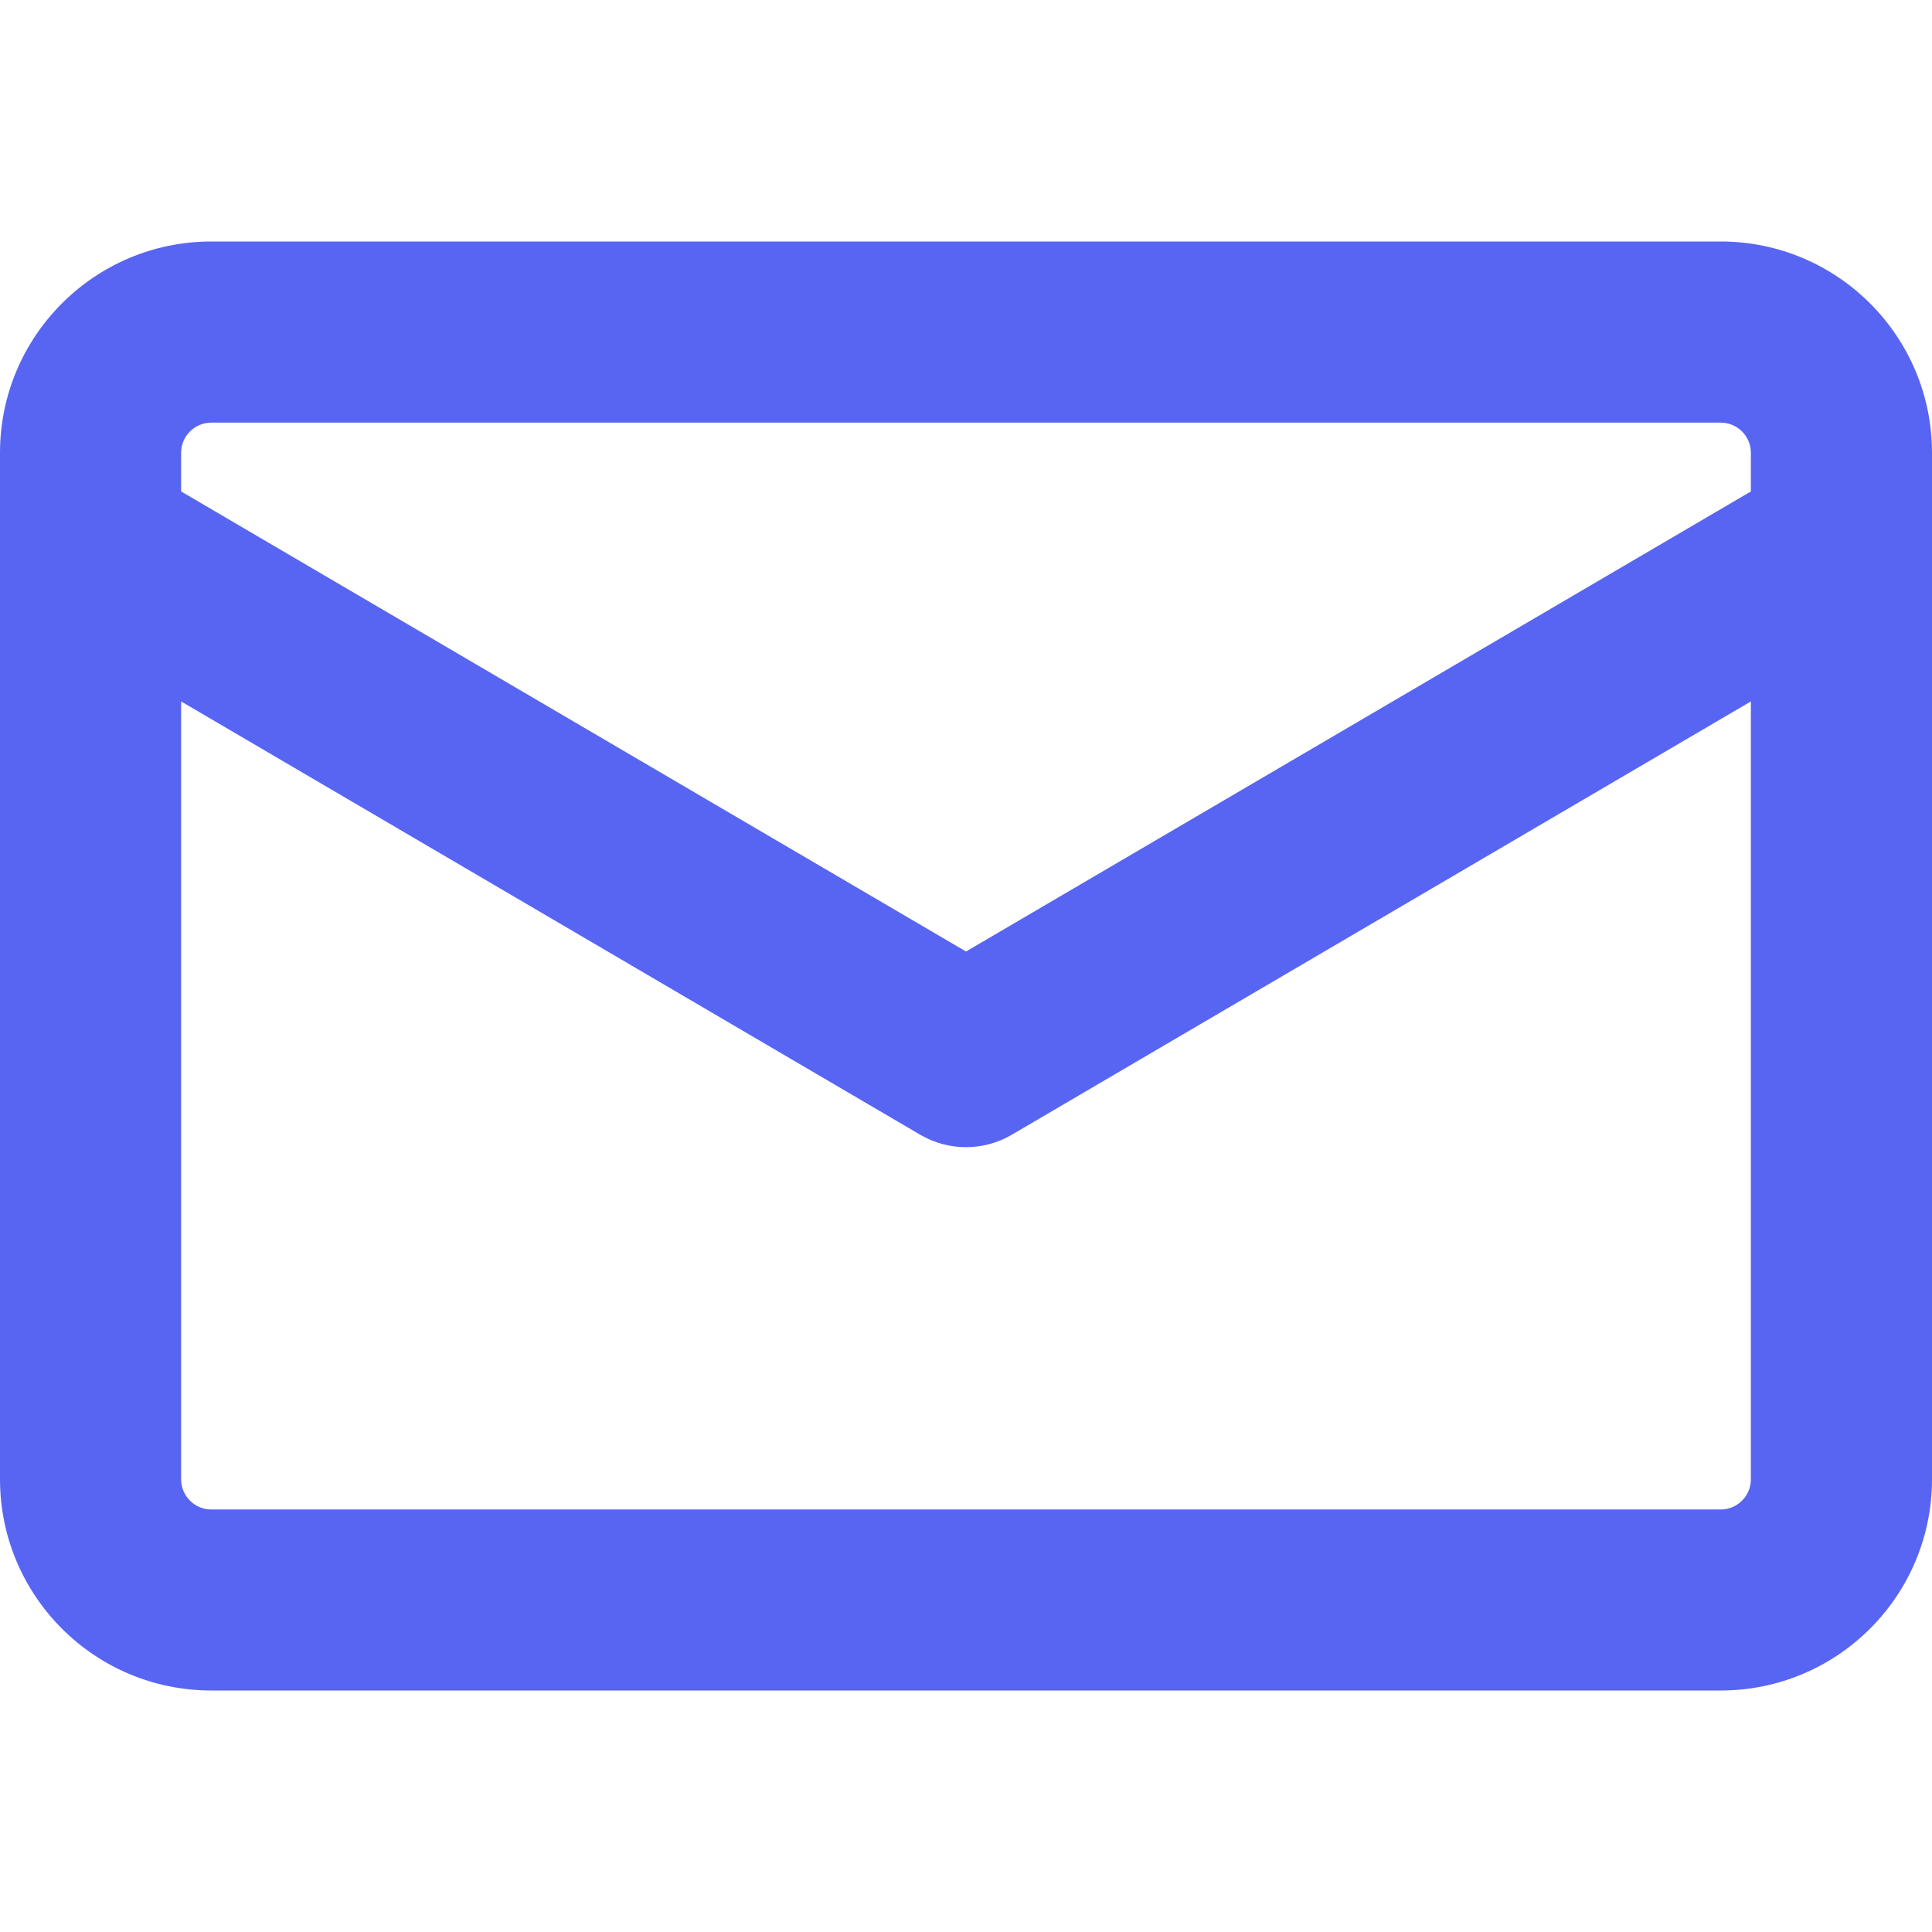
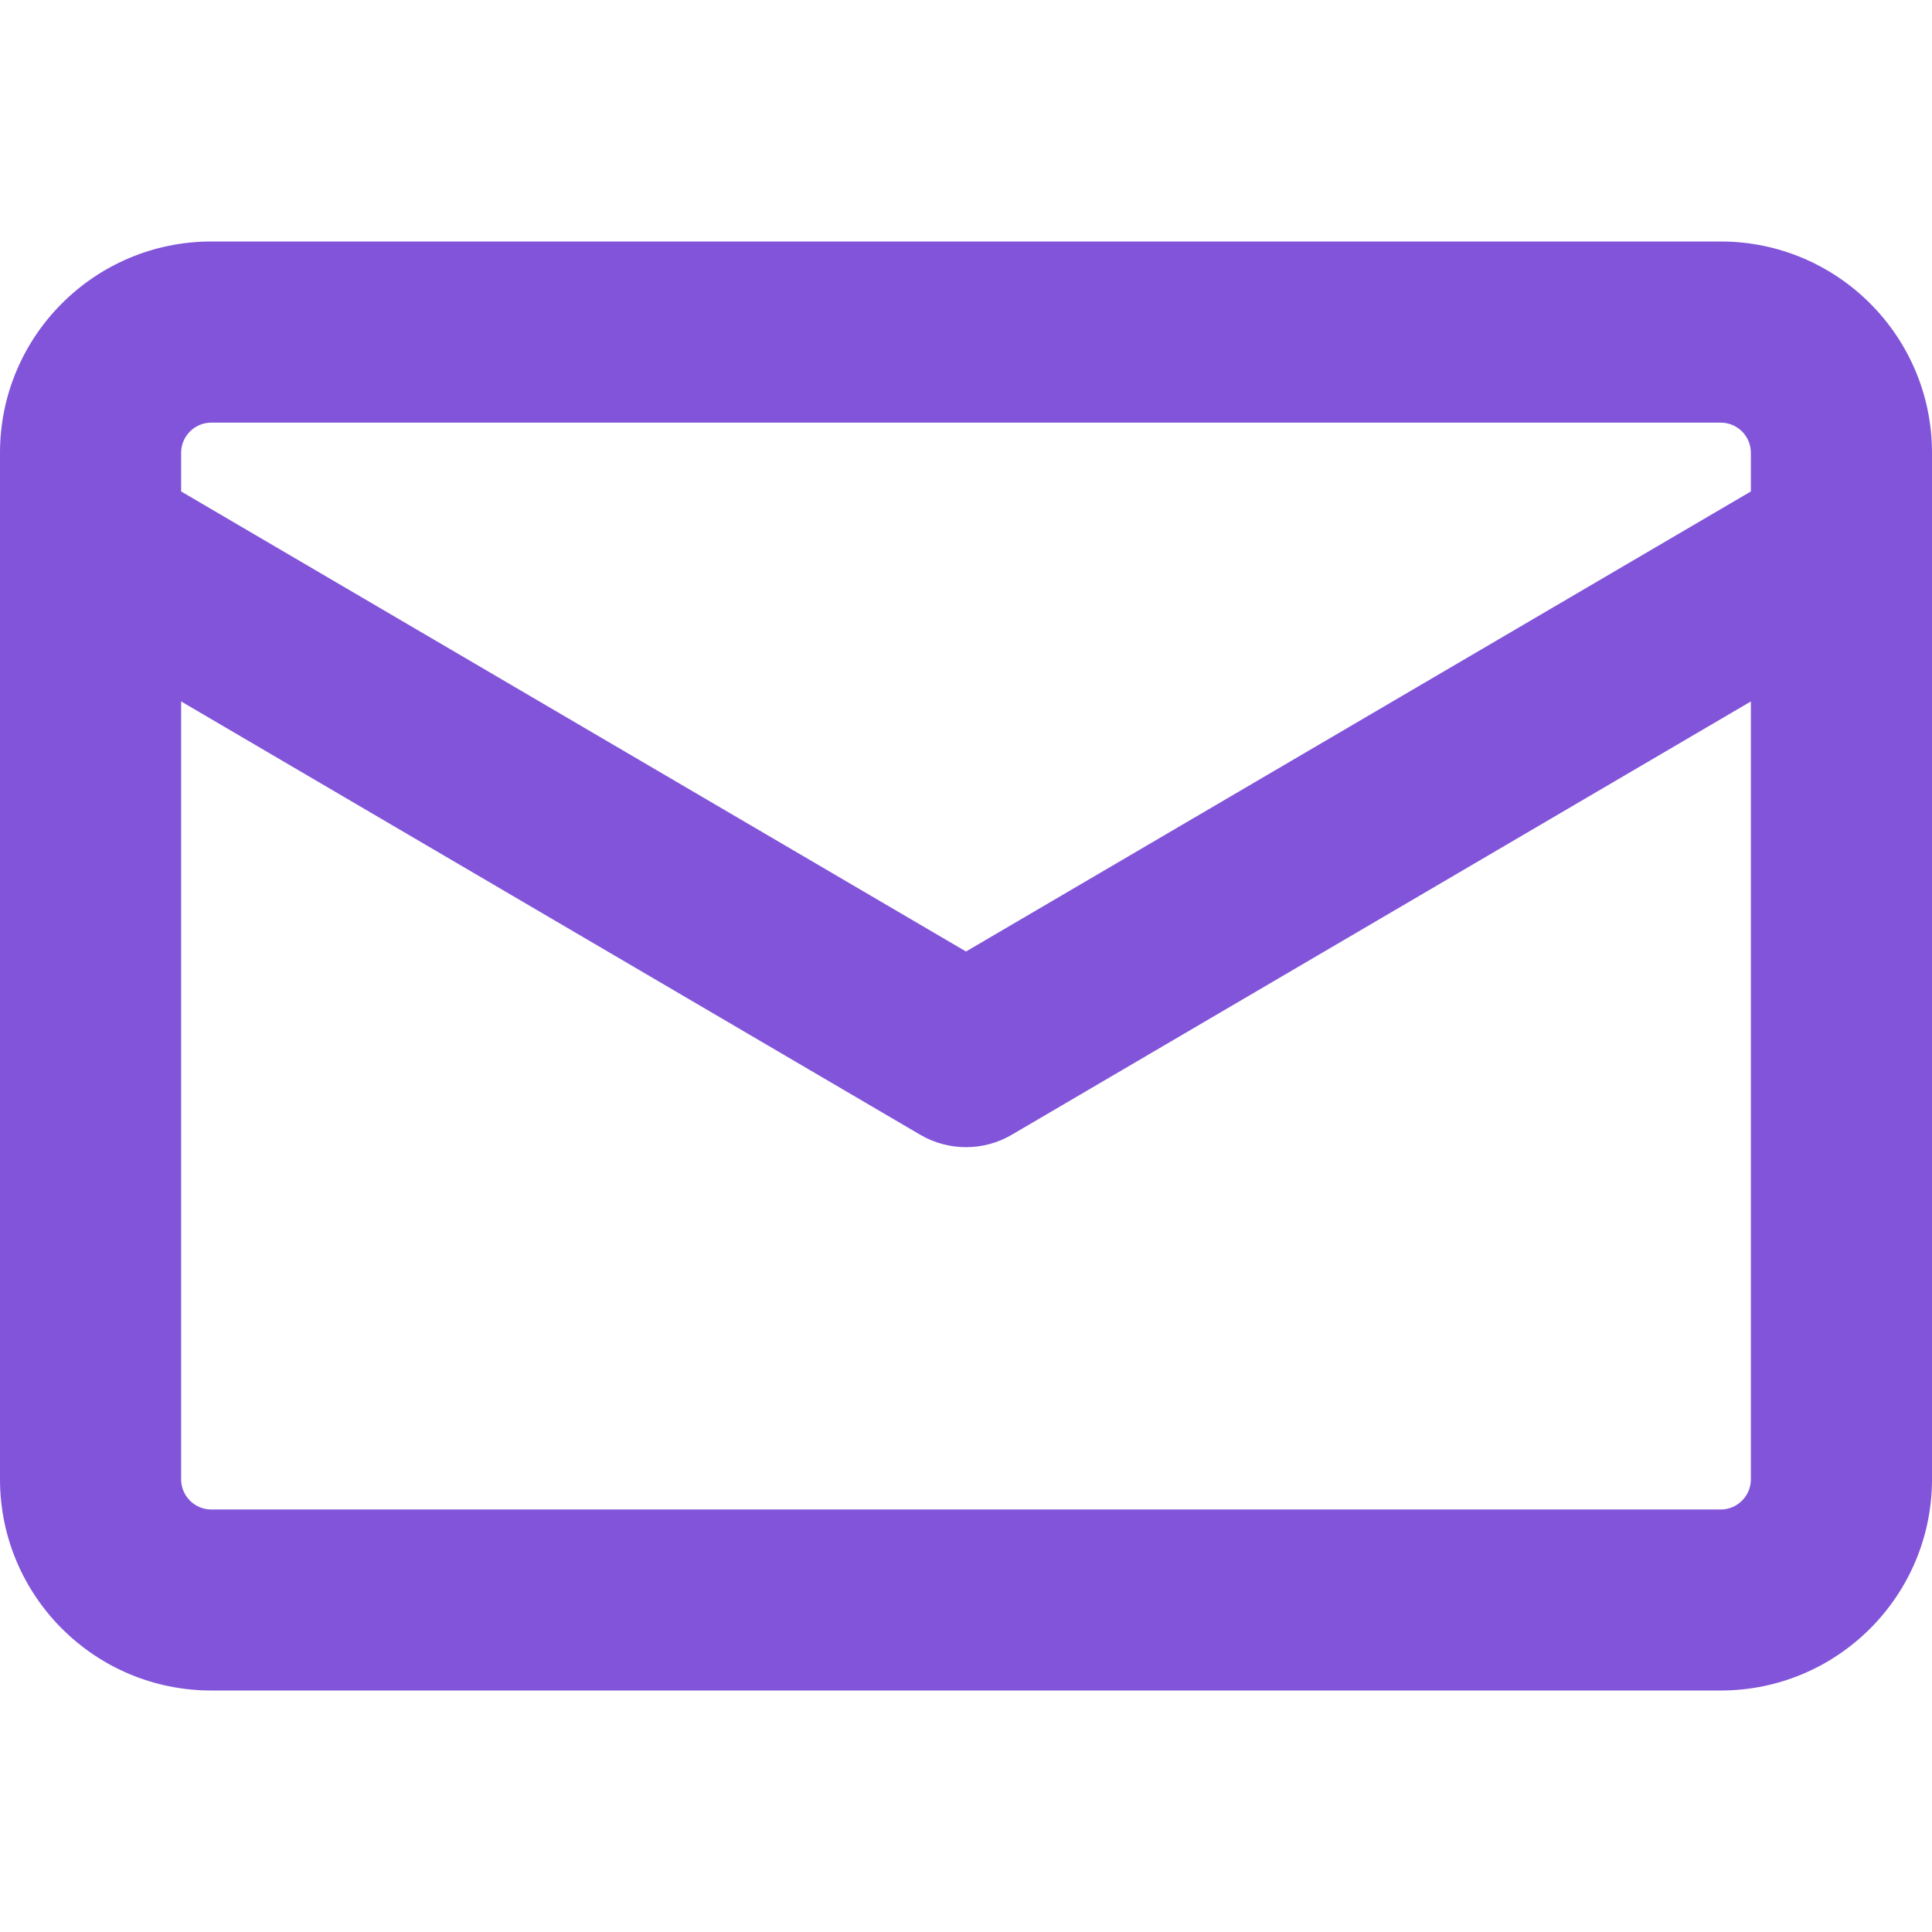
<svg xmlns="http://www.w3.org/2000/svg" width="1em" height="1em" viewBox="0 0 16 16">
-   <path fill="#5865F2" d="M1.75 2h12.5c.966 0 1.75.784 1.75 1.75v8.5A1.75 1.75 0 0 1 14.25 14H1.75A1.75 1.75 0 0 1 0 12.25v-8.5C0 2.784.784 2 1.75 2M1.5 12.251c0 .138.112.25.25.25h12.5a.25.25 0 0 0 .25-.25V5.809L8.38 9.397a.75.75 0 0 1-.76 0L1.5 5.809zm13-8.181v-.32a.25.25 0 0 0-.25-.25H1.75a.25.25 0 0 0-.25.25v.32L8 7.88Z" />
+   <path fill="#8154d9" d="M1.75 2h12.5c.966 0 1.75.784 1.75 1.75v8.5A1.75 1.75 0 0 1 14.25 14H1.75A1.75 1.75 0 0 1 0 12.25v-8.5C0 2.784.784 2 1.75 2M1.5 12.251c0 .138.112.25.25.25h12.5a.25.25 0 0 0 .25-.25V5.809L8.38 9.397a.75.75 0 0 1-.76 0L1.5 5.809zm13-8.181v-.32a.25.25 0 0 0-.25-.25H1.75a.25.25 0 0 0-.25.25v.32L8 7.88Z" />
</svg>
